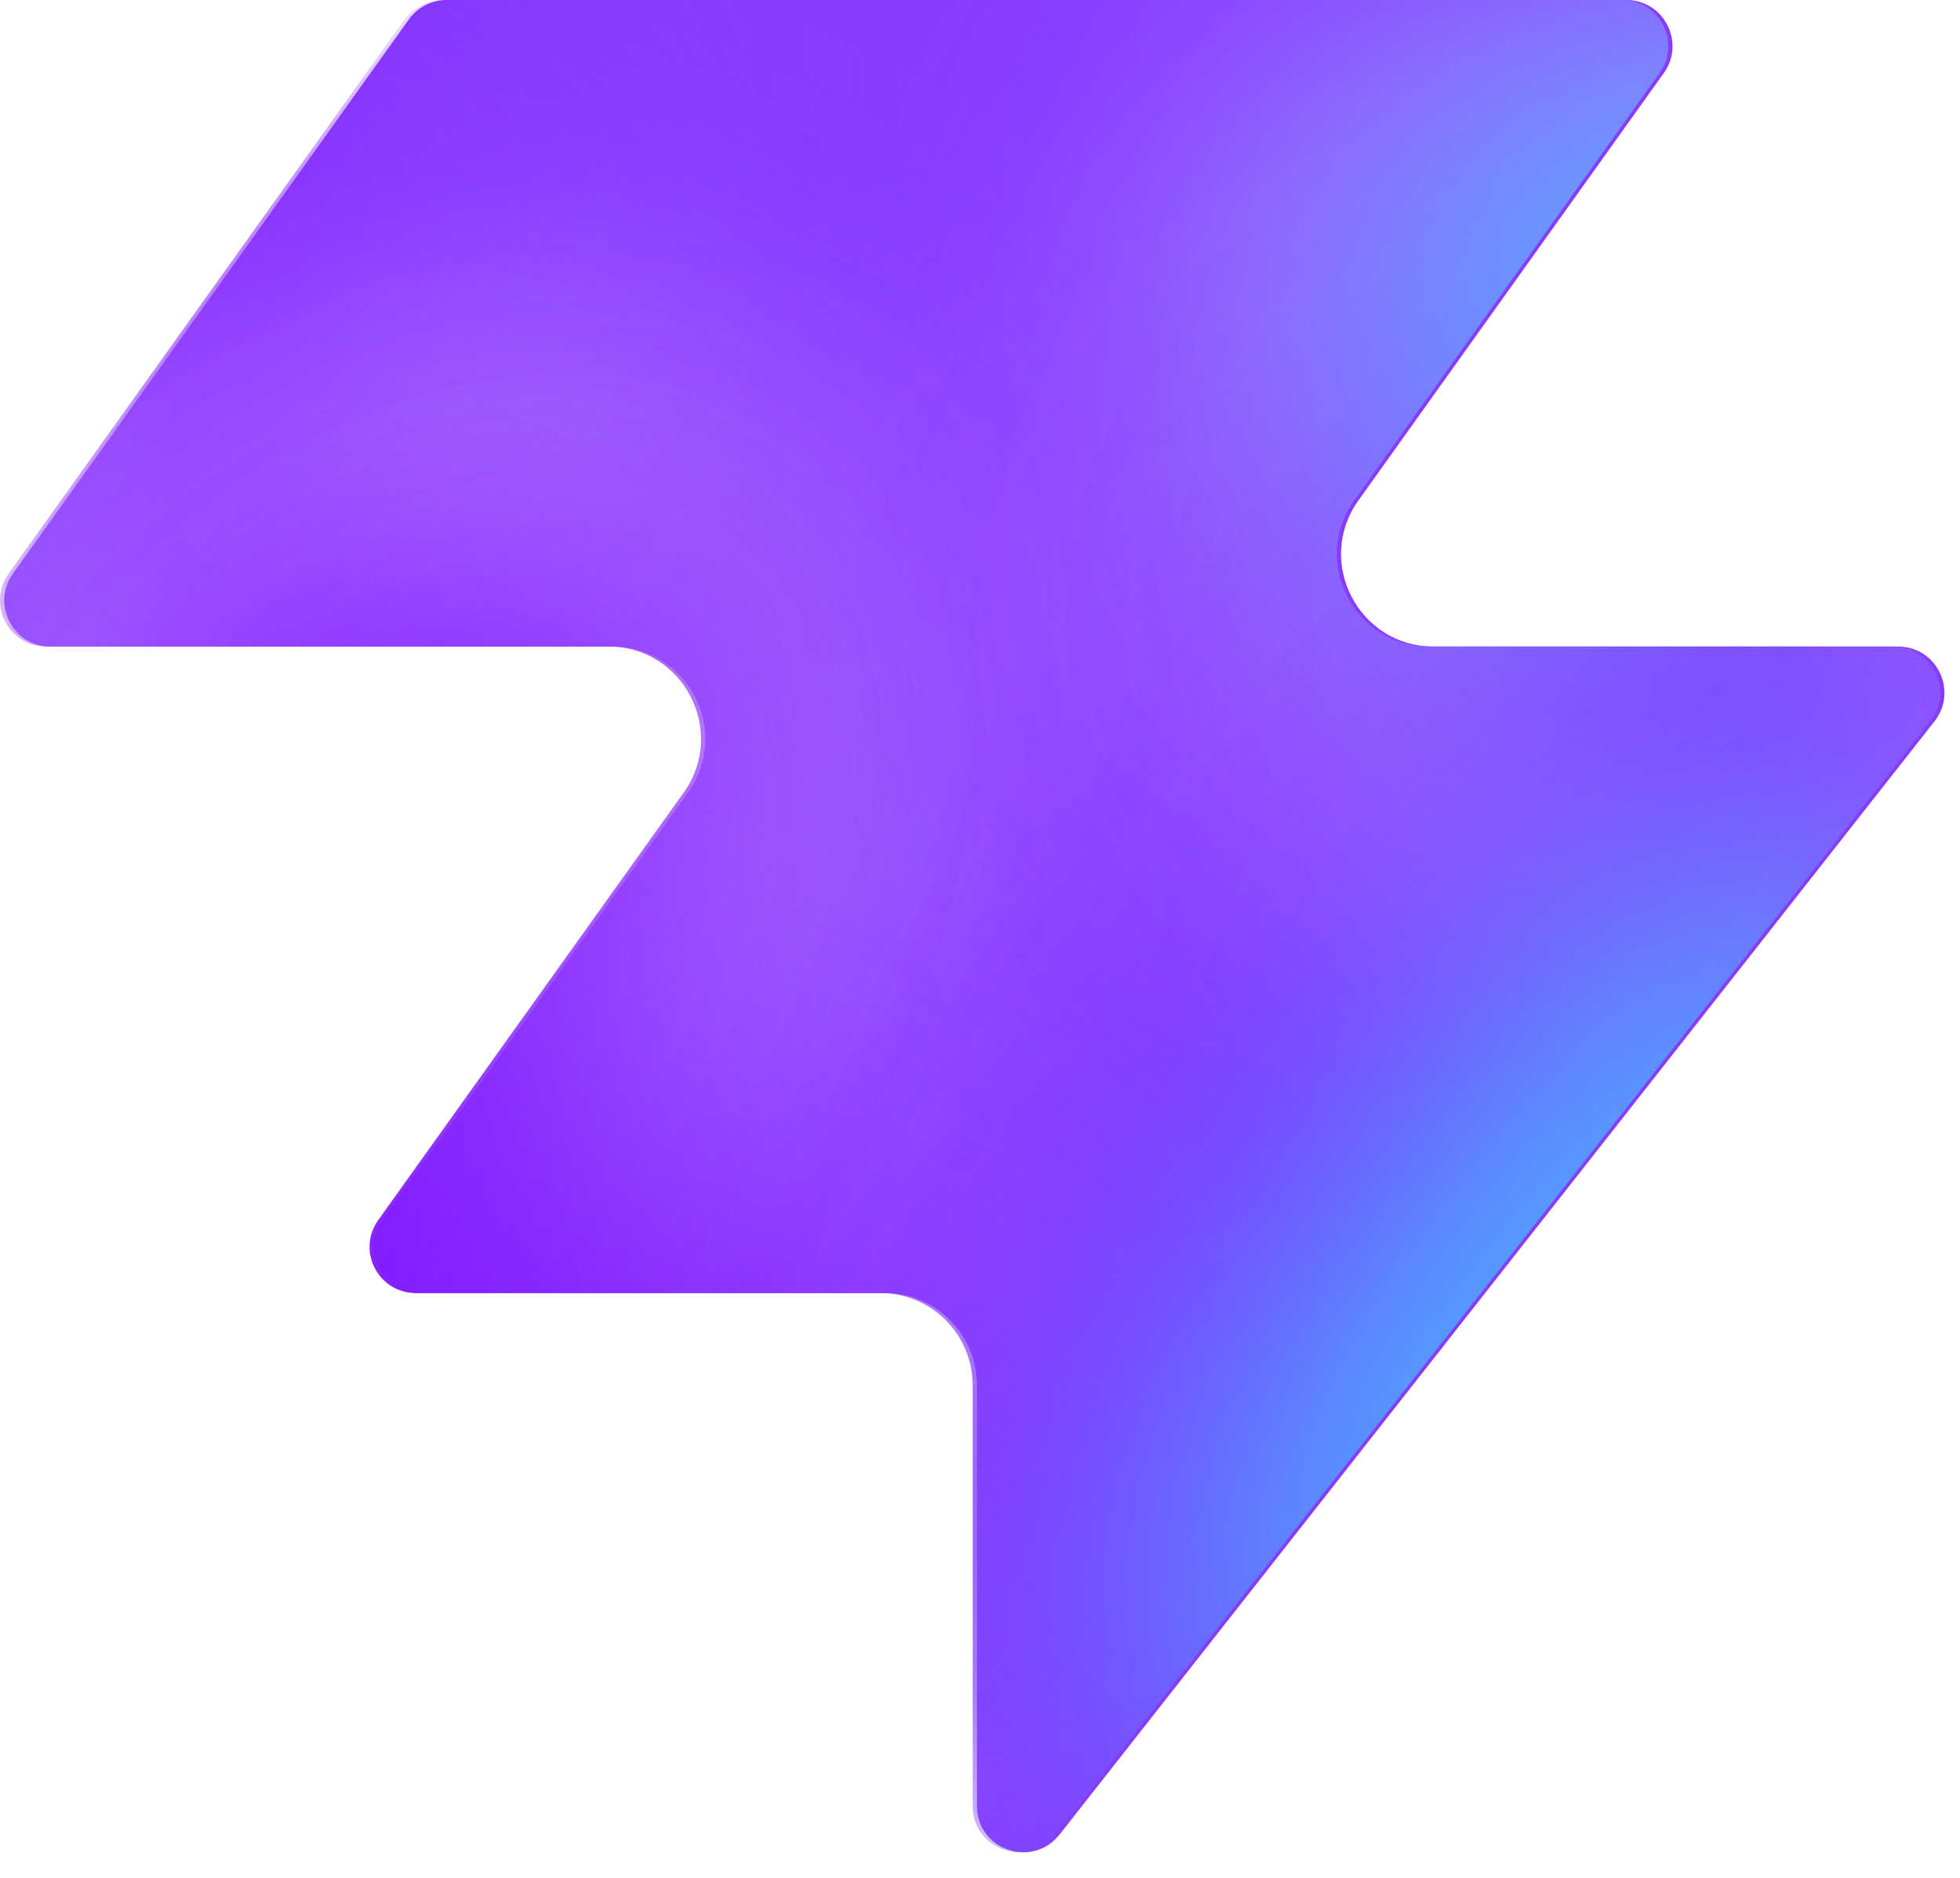
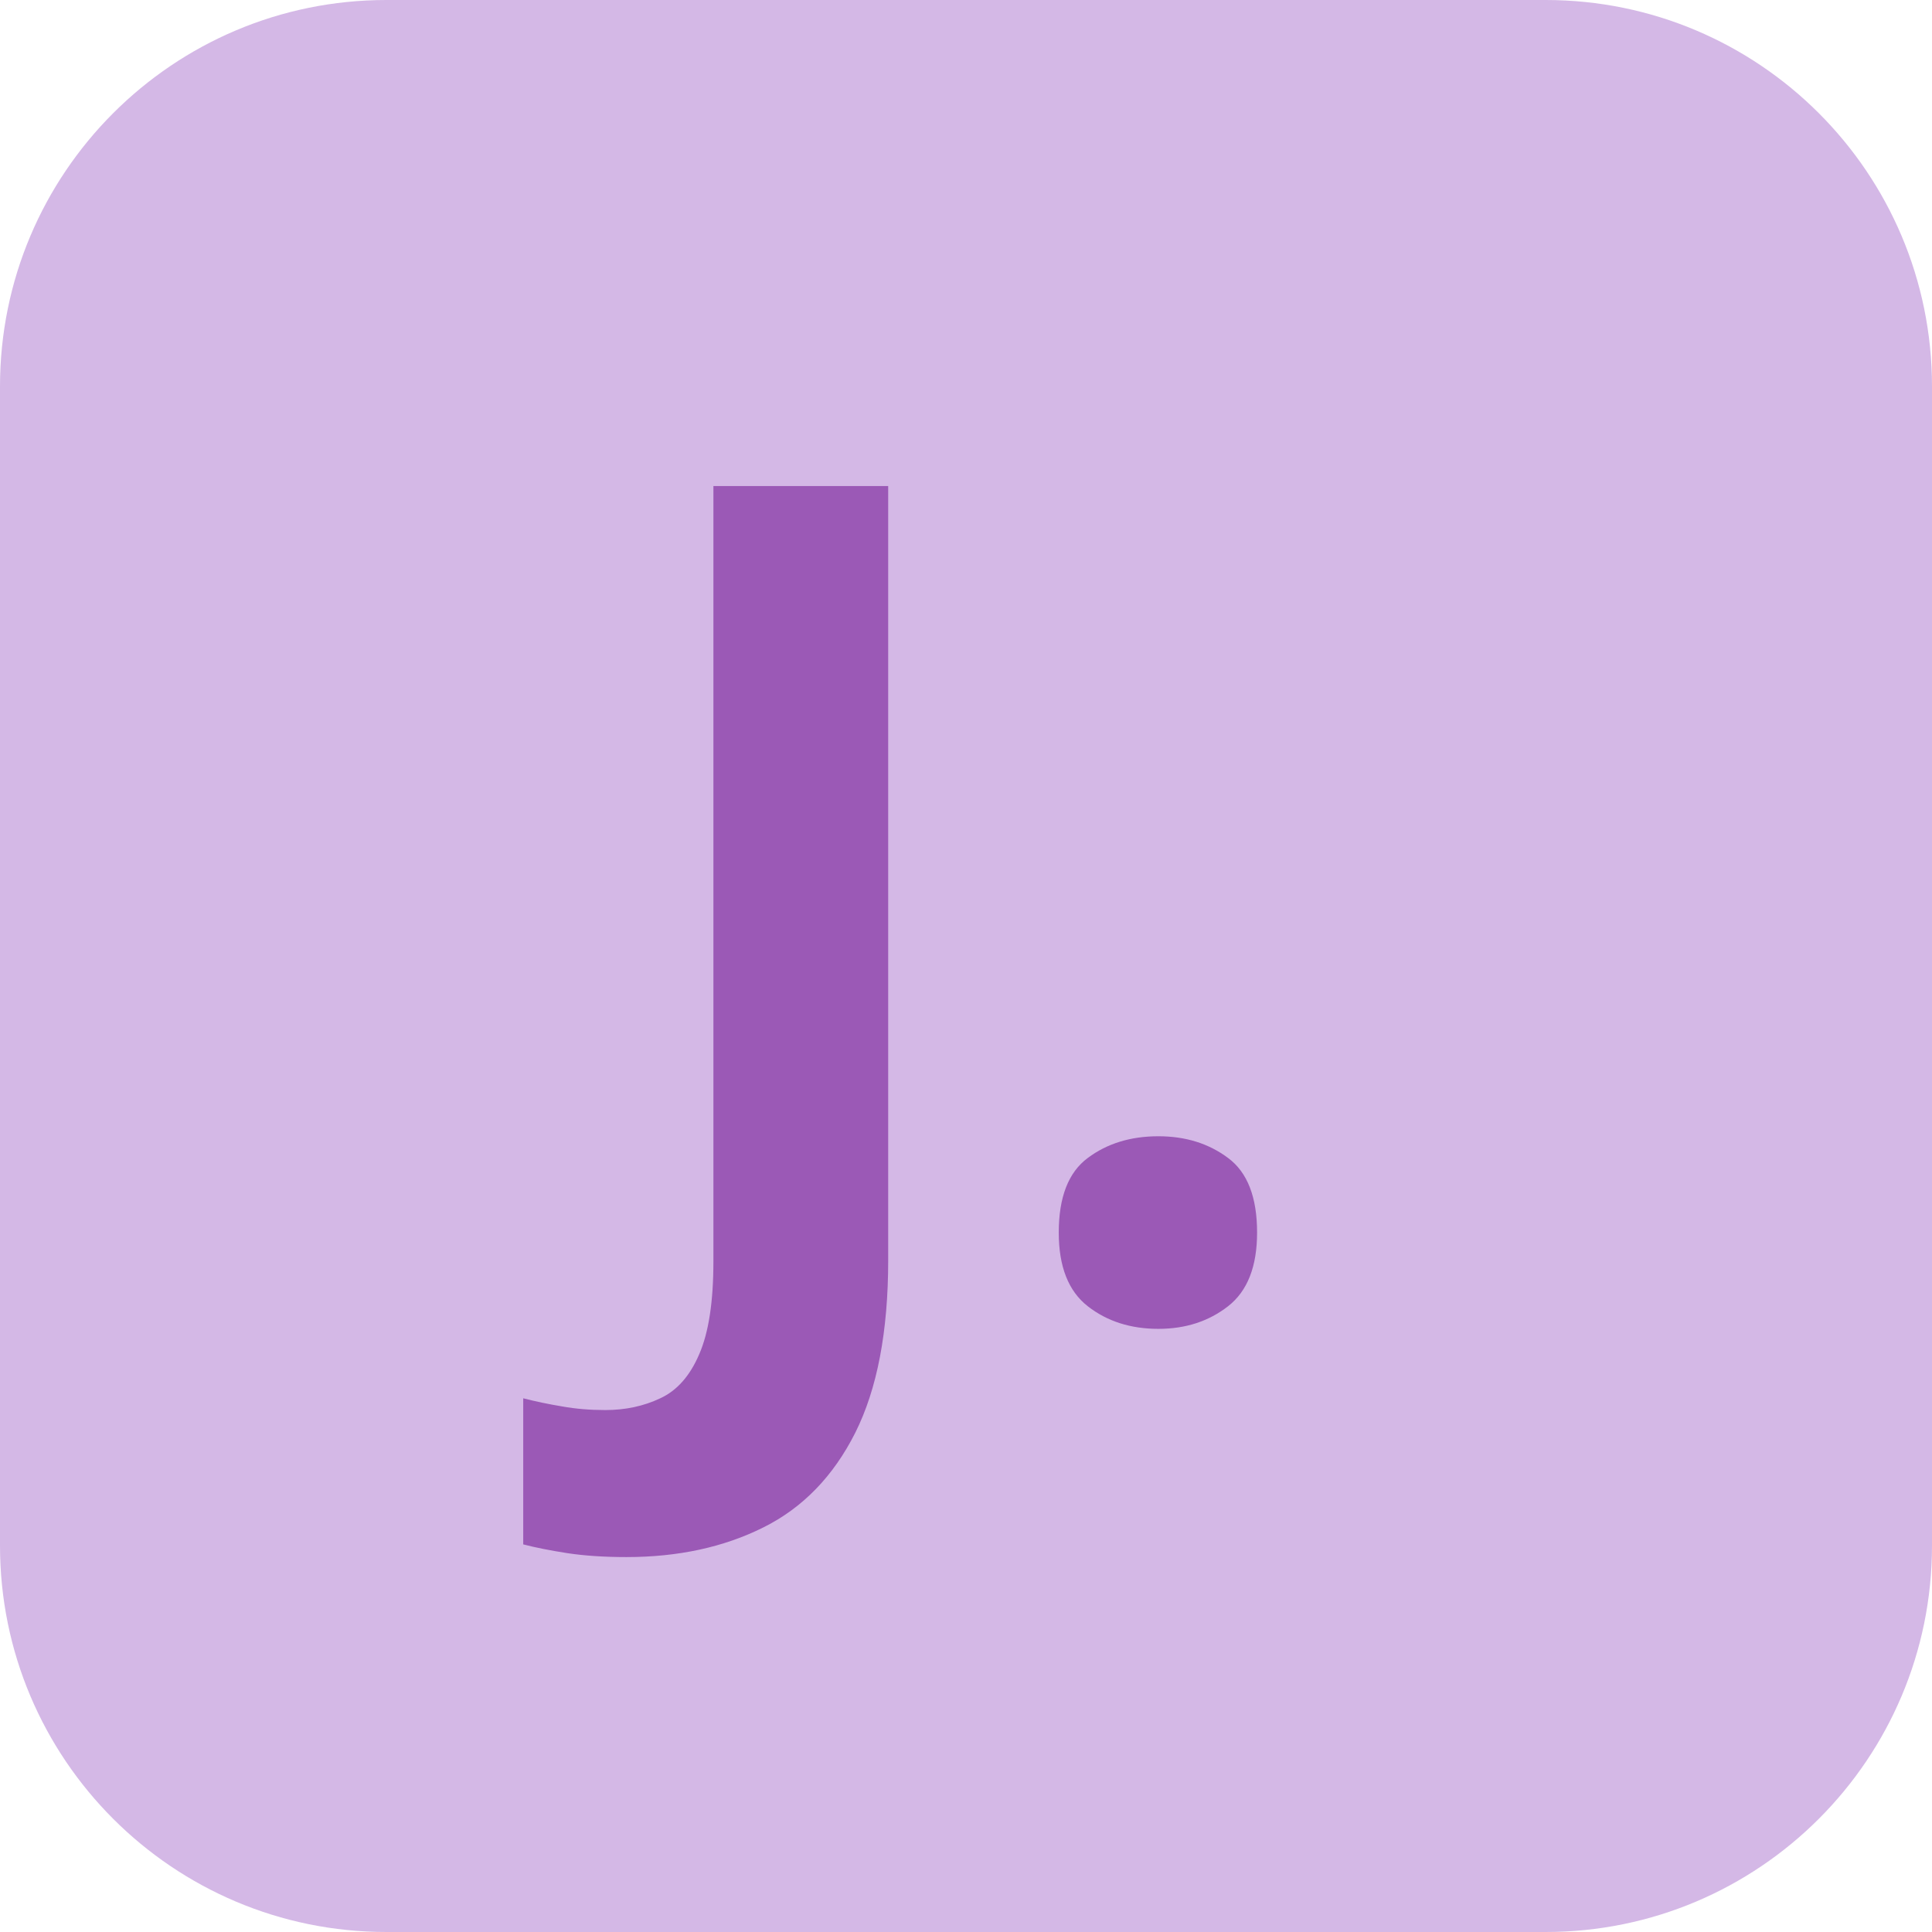
- <svg xmlns="http://www.w3.org/2000/svg" width="48" height="46" fill="none" viewBox="0 0 48 46">
-   <path fill="#863bff" d="M25.946 44.938c-.664.845-2.021.375-2.021-.698V33.937a2.26 2.26 0 0 0-2.262-2.262H10.287c-.92 0-1.456-1.04-.92-1.788l7.48-10.471c1.07-1.497 0-3.578-1.842-3.578H1.237c-.92 0-1.456-1.04-.92-1.788L10.013.474c.214-.297.556-.474.92-.474h28.894c.92 0 1.456 1.04.92 1.788l-7.48 10.471c-1.07 1.498 0 3.579 1.842 3.579h11.377c.943 0 1.473 1.088.89 1.83L25.947 44.94z" style="fill:#863bff;fill:color(display-p3 .525 .23 1);fill-opacity:1" />
-   <mask id="a" width="48" height="46" x="0" y="0" maskUnits="userSpaceOnUse" style="mask-type:alpha">
-     <path fill="#000" d="M25.842 44.938c-.664.844-2.021.375-2.021-.698V33.937a2.26 2.26 0 0 0-2.262-2.262H10.183c-.92 0-1.456-1.04-.92-1.788l7.48-10.471c1.07-1.498 0-3.579-1.842-3.579H1.133c-.92 0-1.456-1.04-.92-1.787L9.91.473c.214-.297.556-.474.92-.474h28.894c.92 0 1.456 1.04.92 1.788l-7.48 10.471c-1.07 1.498 0 3.578 1.842 3.578h11.377c.943 0 1.473 1.088.89 1.832L25.843 44.94z" style="fill:#000;fill-opacity:1" />
-   </mask>
-   <g mask="url(#a)">
-     <g filter="url(#b)">
-       <ellipse cx="5.508" cy="14.704" fill="#ede6ff" rx="5.508" ry="14.704" style="fill:#ede6ff;fill:color(display-p3 .927 .903 1);fill-opacity:1" transform="matrix(.00324 1 1 -.00324 -4.47 31.516)" />
-     </g>
-     <g filter="url(#c)">
-       <ellipse cx="10.399" cy="29.851" fill="#ede6ff" rx="10.399" ry="29.851" style="fill:#ede6ff;fill:color(display-p3 .927 .903 1);fill-opacity:1" transform="matrix(.00324 1 1 -.00324 -39.328 7.883)" />
-     </g>
-     <g filter="url(#d)">
-       <ellipse cx="5.508" cy="30.487" fill="#7e14ff" rx="5.508" ry="30.487" style="fill:#7e14ff;fill:color(display-p3 .492 .077 1);fill-opacity:1" transform="rotate(89.814 -25.913 -14.639)scale(1 -1)" />
-     </g>
-     <g filter="url(#e)">
-       <ellipse cx="5.508" cy="30.599" fill="#7e14ff" rx="5.508" ry="30.599" style="fill:#7e14ff;fill:color(display-p3 .492 .077 1);fill-opacity:1" transform="rotate(89.814 -32.644 -3.334)scale(1 -1)" />
-     </g>
-     <g filter="url(#f)">
-       <ellipse cx="5.508" cy="30.599" fill="#7e14ff" rx="5.508" ry="30.599" style="fill:#7e14ff;fill:color(display-p3 .492 .077 1);fill-opacity:1" transform="matrix(.00324 1 1 -.00324 -34.34 30.47)" />
-     </g>
-     <g filter="url(#g)">
-       <ellipse cx="14.072" cy="22.078" fill="#ede6ff" rx="14.072" ry="22.078" style="fill:#ede6ff;fill:color(display-p3 .927 .903 1);fill-opacity:1" transform="rotate(93.35 24.506 48.493)scale(-1 1)" />
-     </g>
-     <g filter="url(#h)">
-       <ellipse cx="3.47" cy="21.501" fill="#7e14ff" rx="3.47" ry="21.501" style="fill:#7e14ff;fill:color(display-p3 .492 .077 1);fill-opacity:1" transform="rotate(89.009 28.708 47.59)scale(-1 1)" />
-     </g>
-     <g filter="url(#i)">
-       <ellipse cx="3.47" cy="21.501" fill="#7e14ff" rx="3.47" ry="21.501" style="fill:#7e14ff;fill:color(display-p3 .492 .077 1);fill-opacity:1" transform="rotate(89.009 28.708 47.59)scale(-1 1)" />
-     </g>
-     <g filter="url(#j)">
-       <ellipse cx=".387" cy="8.972" fill="#7e14ff" rx="4.407" ry="29.108" style="fill:#7e14ff;fill:color(display-p3 .492 .077 1);fill-opacity:1" transform="rotate(39.51 .387 8.972)" />
-     </g>
-     <g filter="url(#k)">
-       <ellipse cx="47.523" cy="-6.092" fill="#7e14ff" rx="4.407" ry="29.108" style="fill:#7e14ff;fill:color(display-p3 .492 .077 1);fill-opacity:1" transform="rotate(37.892 47.523 -6.092)" />
-     </g>
-     <g filter="url(#l)">
-       <ellipse cx="41.412" cy="6.333" fill="#47bfff" rx="5.971" ry="9.665" style="fill:#47bfff;fill:color(display-p3 .28 .748 1);fill-opacity:1" transform="rotate(37.892 41.412 6.333)" />
-     </g>
-     <g filter="url(#m)">
-       <ellipse cx="-1.879" cy="38.332" fill="#7e14ff" rx="4.407" ry="29.108" style="fill:#7e14ff;fill:color(display-p3 .492 .077 1);fill-opacity:1" transform="rotate(37.892 -1.88 38.332)" />
-     </g>
-     <g filter="url(#n)">
-       <ellipse cx="-1.879" cy="38.332" fill="#7e14ff" rx="4.407" ry="29.108" style="fill:#7e14ff;fill:color(display-p3 .492 .077 1);fill-opacity:1" transform="rotate(37.892 -1.88 38.332)" />
-     </g>
-     <g filter="url(#o)">
-       <ellipse cx="35.651" cy="29.907" fill="#7e14ff" rx="4.407" ry="29.108" style="fill:#7e14ff;fill:color(display-p3 .492 .077 1);fill-opacity:1" transform="rotate(37.892 35.651 29.907)" />
-     </g>
-     <g filter="url(#p)">
-       <ellipse cx="38.418" cy="32.4" fill="#47bfff" rx="5.971" ry="15.297" style="fill:#47bfff;fill:color(display-p3 .28 .748 1);fill-opacity:1" transform="rotate(37.892 38.418 32.4)" />
-     </g>
-   </g>
-   <defs>
-     <filter id="b" width="60.045" height="41.654" x="-19.77" y="16.149" color-interpolation-filters="sRGB" filterUnits="userSpaceOnUse">
-       <feFlood flood-opacity="0" result="BackgroundImageFix" />
-       <feBlend in="SourceGraphic" in2="BackgroundImageFix" result="shape" />
-       <feGaussianBlur result="effect1_foregroundBlur_2002_17158" stdDeviation="7.659" />
-     </filter>
-     <filter id="c" width="90.34" height="51.437" x="-54.613" y="-7.533" color-interpolation-filters="sRGB" filterUnits="userSpaceOnUse">
-       <feFlood flood-opacity="0" result="BackgroundImageFix" />
-       <feBlend in="SourceGraphic" in2="BackgroundImageFix" result="shape" />
-       <feGaussianBlur result="effect1_foregroundBlur_2002_17158" stdDeviation="7.659" />
-     </filter>
-     <filter id="d" width="79.355" height="29.4" x="-49.64" y="2.03" color-interpolation-filters="sRGB" filterUnits="userSpaceOnUse">
-       <feFlood flood-opacity="0" result="BackgroundImageFix" />
-       <feBlend in="SourceGraphic" in2="BackgroundImageFix" result="shape" />
-       <feGaussianBlur result="effect1_foregroundBlur_2002_17158" stdDeviation="4.596" />
-     </filter>
-     <filter id="e" width="79.579" height="29.4" x="-45.045" y="20.029" color-interpolation-filters="sRGB" filterUnits="userSpaceOnUse">
-       <feFlood flood-opacity="0" result="BackgroundImageFix" />
-       <feBlend in="SourceGraphic" in2="BackgroundImageFix" result="shape" />
-       <feGaussianBlur result="effect1_foregroundBlur_2002_17158" stdDeviation="4.596" />
-     </filter>
-     <filter id="f" width="79.579" height="29.4" x="-43.513" y="21.178" color-interpolation-filters="sRGB" filterUnits="userSpaceOnUse">
-       <feFlood flood-opacity="0" result="BackgroundImageFix" />
-       <feBlend in="SourceGraphic" in2="BackgroundImageFix" result="shape" />
-       <feGaussianBlur result="effect1_foregroundBlur_2002_17158" stdDeviation="4.596" />
-     </filter>
-     <filter id="g" width="74.749" height="58.852" x="15.756" y="-17.901" color-interpolation-filters="sRGB" filterUnits="userSpaceOnUse">
-       <feFlood flood-opacity="0" result="BackgroundImageFix" />
-       <feBlend in="SourceGraphic" in2="BackgroundImageFix" result="shape" />
-       <feGaussianBlur result="effect1_foregroundBlur_2002_17158" stdDeviation="7.659" />
-     </filter>
-     <filter id="h" width="61.377" height="25.362" x="23.548" y="2.284" color-interpolation-filters="sRGB" filterUnits="userSpaceOnUse">
-       <feFlood flood-opacity="0" result="BackgroundImageFix" />
-       <feBlend in="SourceGraphic" in2="BackgroundImageFix" result="shape" />
-       <feGaussianBlur result="effect1_foregroundBlur_2002_17158" stdDeviation="4.596" />
-     </filter>
-     <filter id="i" width="61.377" height="25.362" x="23.548" y="2.284" color-interpolation-filters="sRGB" filterUnits="userSpaceOnUse">
-       <feFlood flood-opacity="0" result="BackgroundImageFix" />
-       <feBlend in="SourceGraphic" in2="BackgroundImageFix" result="shape" />
-       <feGaussianBlur result="effect1_foregroundBlur_2002_17158" stdDeviation="4.596" />
-     </filter>
-     <filter id="j" width="56.045" height="63.649" x="-27.636" y="-22.853" color-interpolation-filters="sRGB" filterUnits="userSpaceOnUse">
-       <feFlood flood-opacity="0" result="BackgroundImageFix" />
-       <feBlend in="SourceGraphic" in2="BackgroundImageFix" result="shape" />
-       <feGaussianBlur result="effect1_foregroundBlur_2002_17158" stdDeviation="4.596" />
-     </filter>
-     <filter id="k" width="54.814" height="64.646" x="20.116" y="-38.415" color-interpolation-filters="sRGB" filterUnits="userSpaceOnUse">
-       <feFlood flood-opacity="0" result="BackgroundImageFix" />
-       <feBlend in="SourceGraphic" in2="BackgroundImageFix" result="shape" />
-       <feGaussianBlur result="effect1_foregroundBlur_2002_17158" stdDeviation="4.596" />
-     </filter>
-     <filter id="l" width="33.541" height="35.313" x="24.641" y="-11.323" color-interpolation-filters="sRGB" filterUnits="userSpaceOnUse">
-       <feFlood flood-opacity="0" result="BackgroundImageFix" />
-       <feBlend in="SourceGraphic" in2="BackgroundImageFix" result="shape" />
-       <feGaussianBlur result="effect1_foregroundBlur_2002_17158" stdDeviation="4.596" />
-     </filter>
-     <filter id="m" width="54.814" height="64.646" x="-29.286" y="6.009" color-interpolation-filters="sRGB" filterUnits="userSpaceOnUse">
-       <feFlood flood-opacity="0" result="BackgroundImageFix" />
-       <feBlend in="SourceGraphic" in2="BackgroundImageFix" result="shape" />
-       <feGaussianBlur result="effect1_foregroundBlur_2002_17158" stdDeviation="4.596" />
-     </filter>
-     <filter id="n" width="54.814" height="64.646" x="-29.286" y="6.009" color-interpolation-filters="sRGB" filterUnits="userSpaceOnUse">
-       <feFlood flood-opacity="0" result="BackgroundImageFix" />
-       <feBlend in="SourceGraphic" in2="BackgroundImageFix" result="shape" />
-       <feGaussianBlur result="effect1_foregroundBlur_2002_17158" stdDeviation="4.596" />
-     </filter>
-     <filter id="o" width="54.814" height="64.646" x="8.244" y="-2.416" color-interpolation-filters="sRGB" filterUnits="userSpaceOnUse">
-       <feFlood flood-opacity="0" result="BackgroundImageFix" />
-       <feBlend in="SourceGraphic" in2="BackgroundImageFix" result="shape" />
-       <feGaussianBlur result="effect1_foregroundBlur_2002_17158" stdDeviation="4.596" />
-     </filter>
-     <filter id="p" width="39.409" height="43.623" x="18.713" y="10.588" color-interpolation-filters="sRGB" filterUnits="userSpaceOnUse">
-       <feFlood flood-opacity="0" result="BackgroundImageFix" />
-       <feBlend in="SourceGraphic" in2="BackgroundImageFix" result="shape" />
-       <feGaussianBlur result="effect1_foregroundBlur_2002_17158" stdDeviation="4.596" />
-     </filter>
-   </defs>
+ <svg xmlns="http://www.w3.org/2000/svg" viewBox="0 0 100 100">
+   <rect width="100" height="100" rx="20" fill="#d4b8e6" />
+   <text x="50" y="68" font-family="system-ui, sans-serif" font-size="60" font-weight="900" fill="#9b59b6" text-anchor="middle">J.</text>
</svg>
